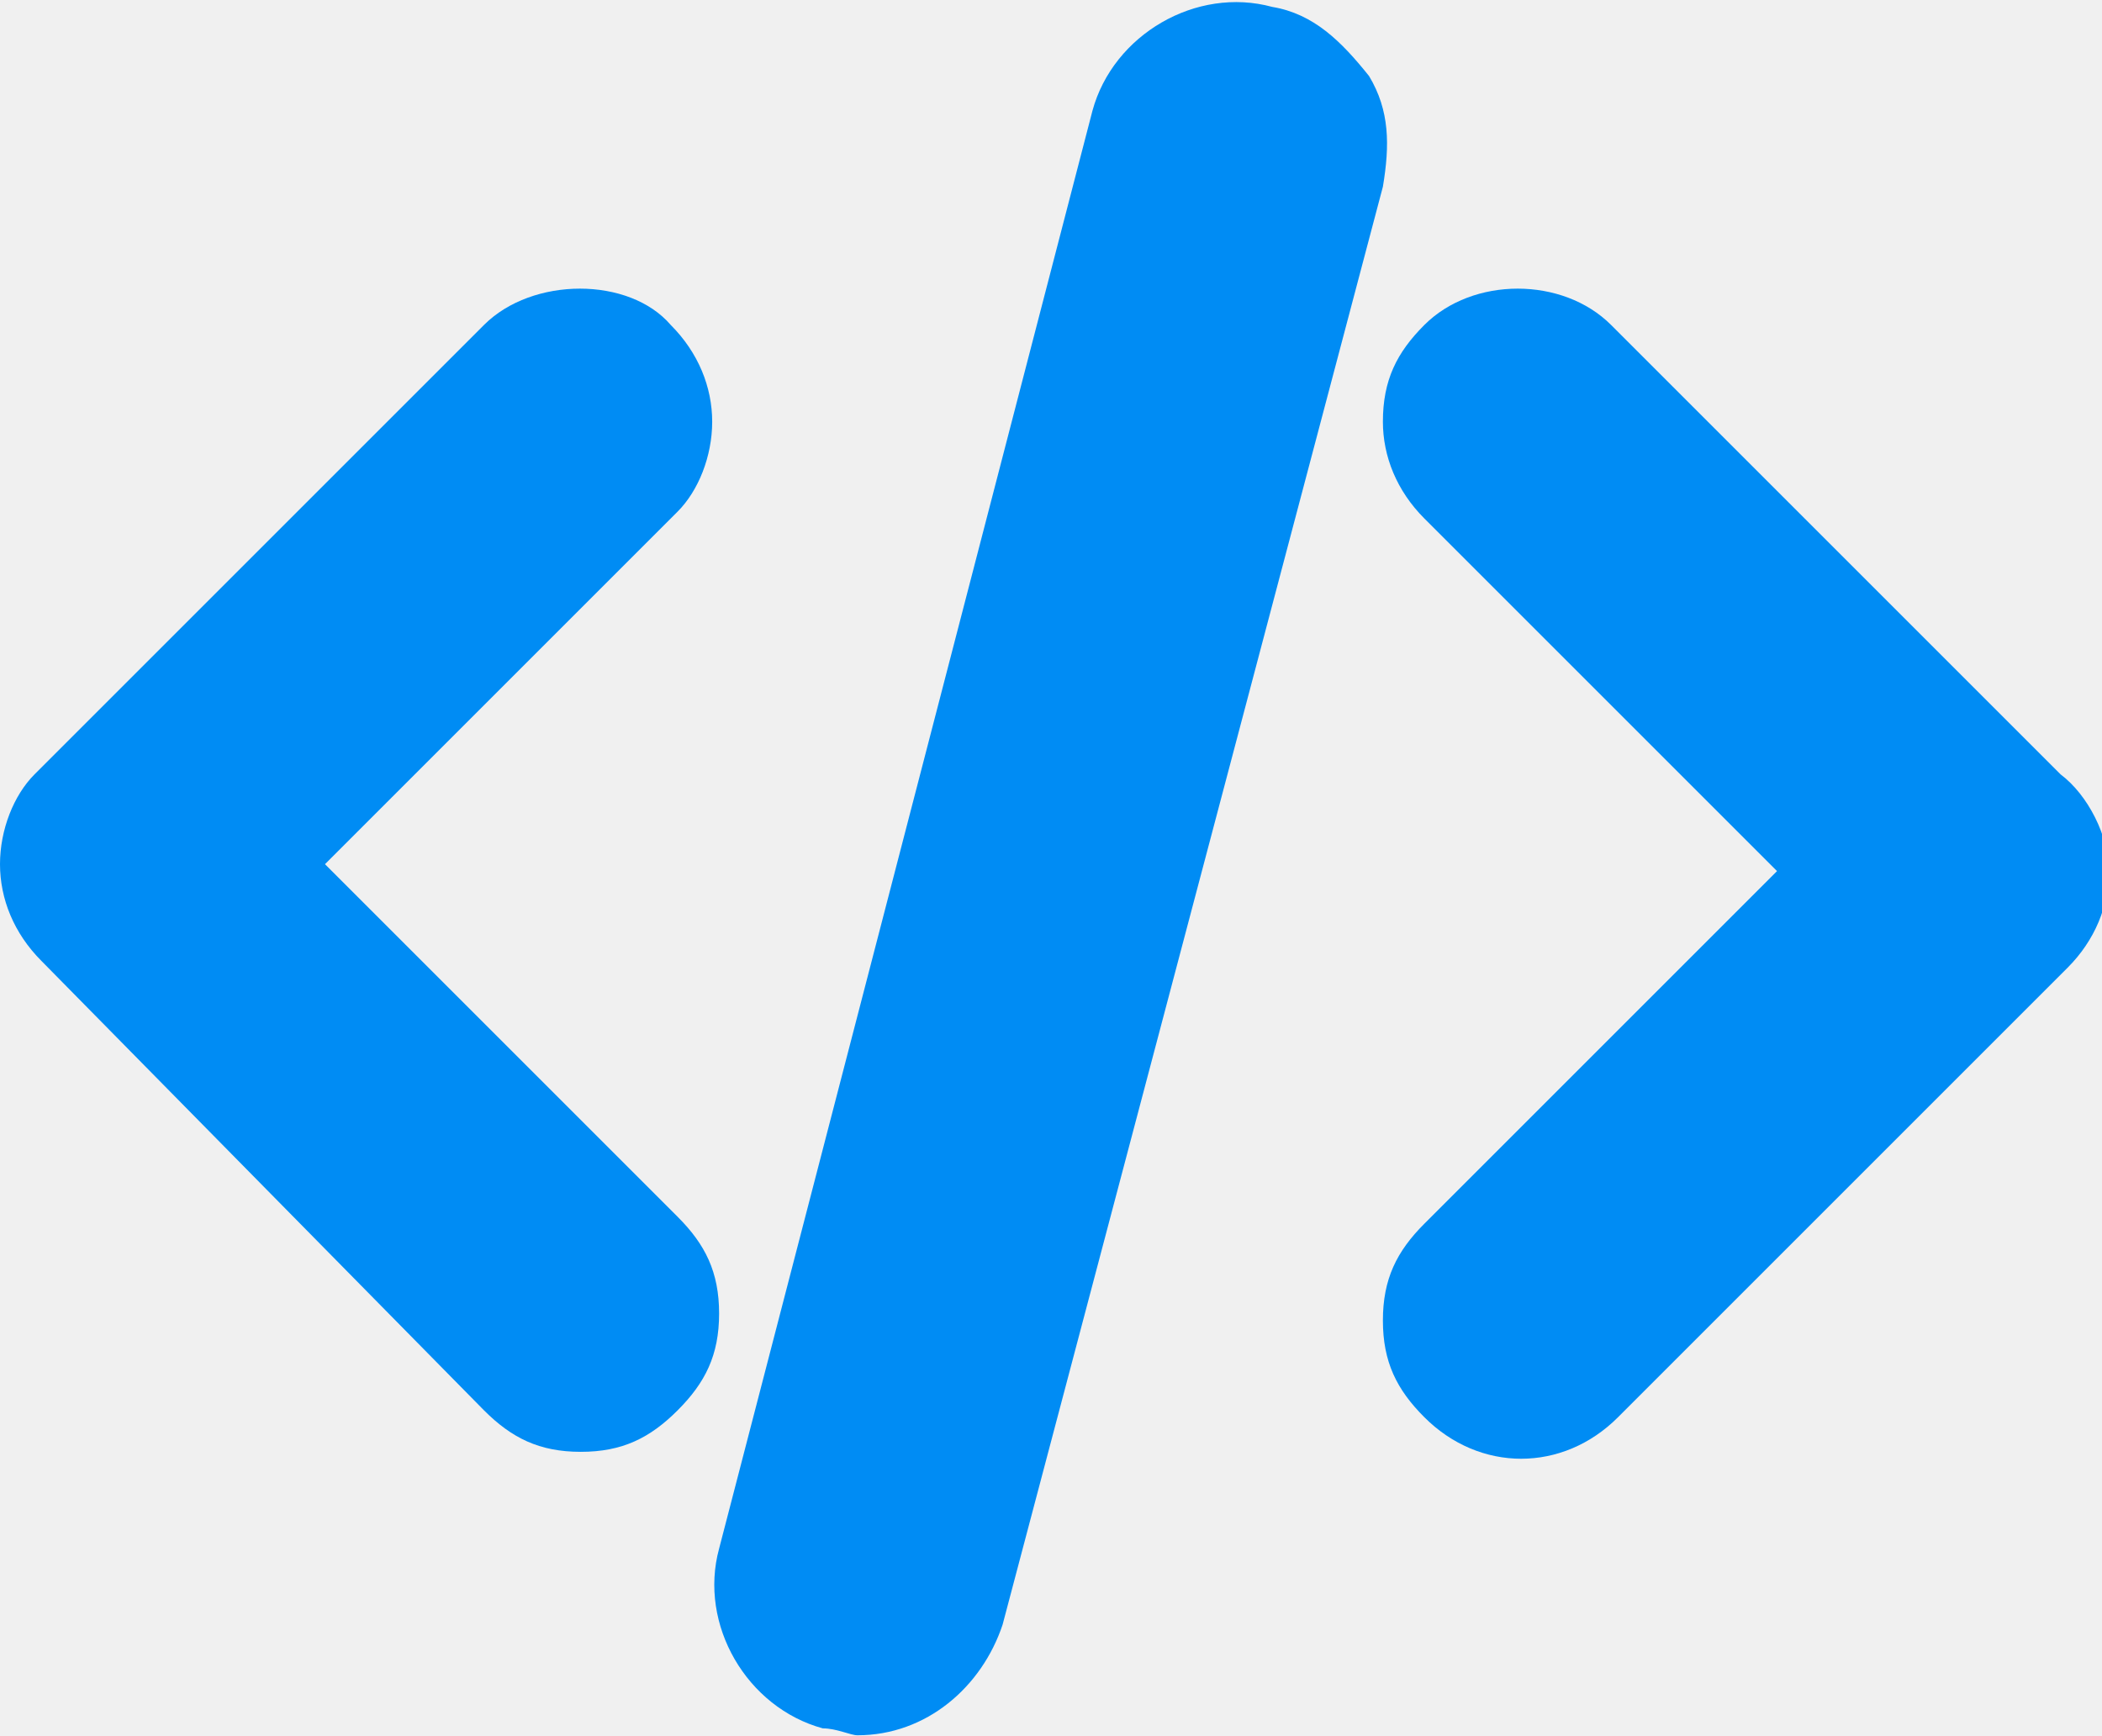
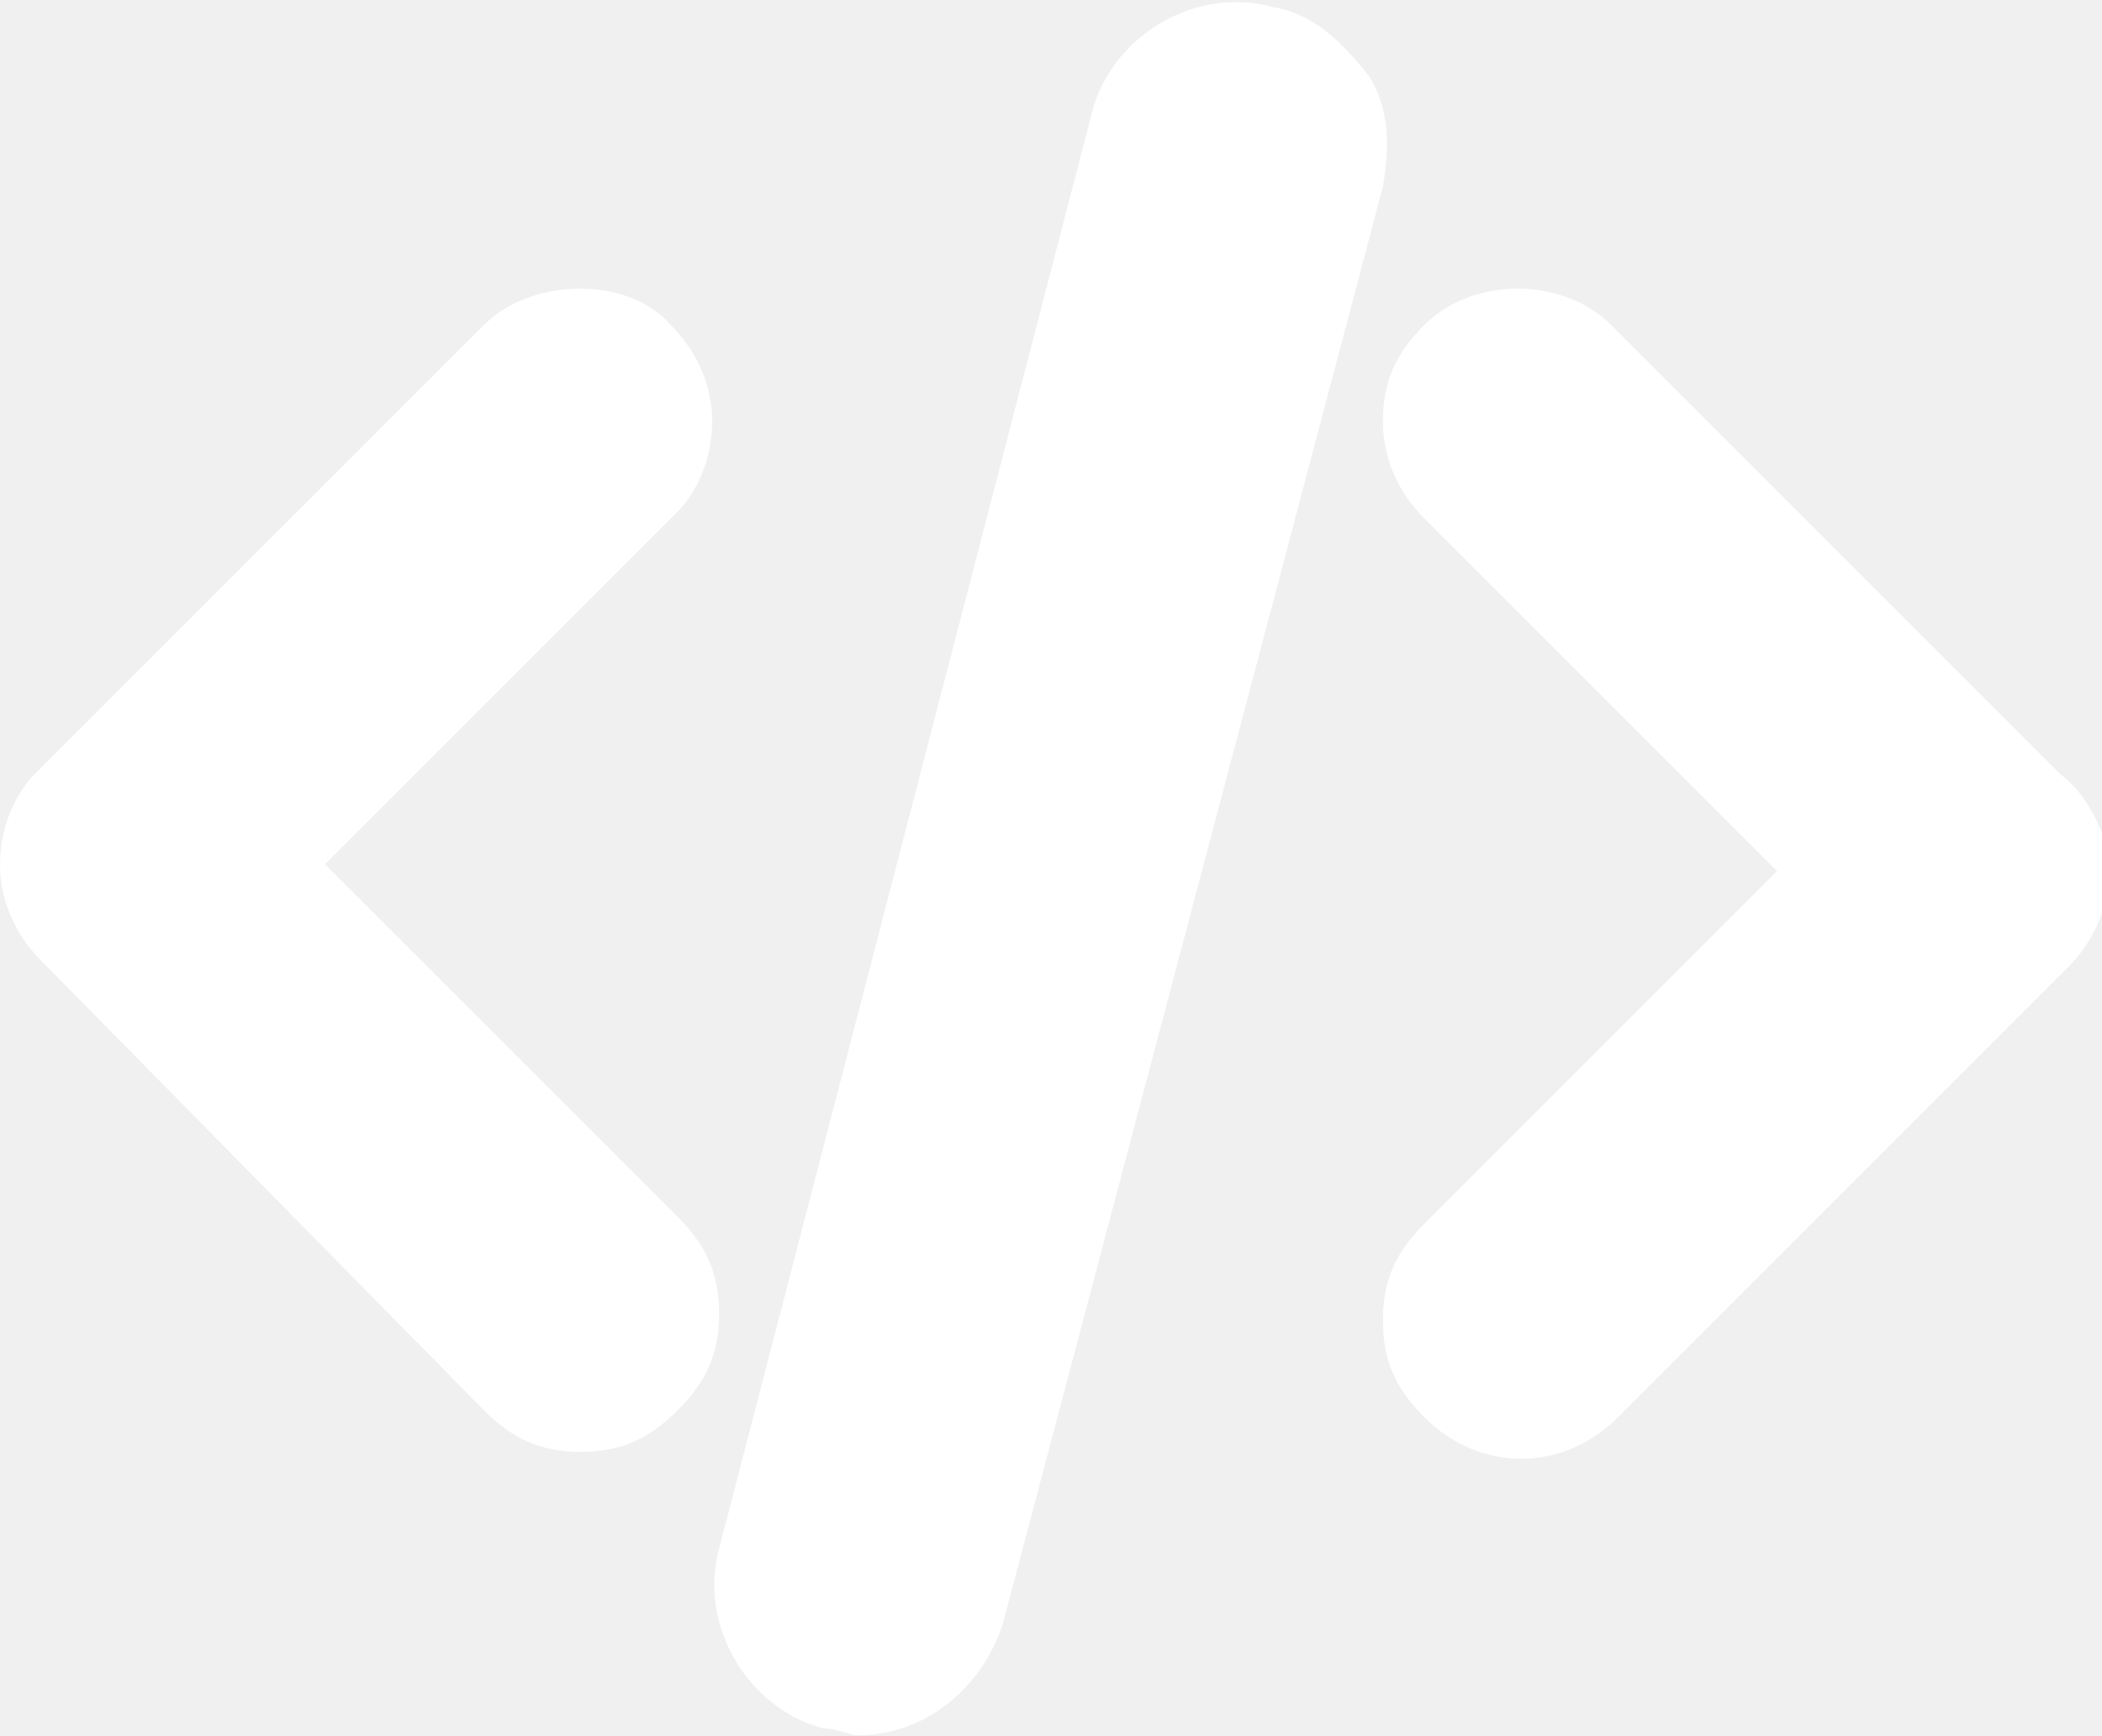
<svg xmlns="http://www.w3.org/2000/svg" version="1.1" id="Layer_1" x="0px" y="0px" viewBox="0 0 30.4 25.1" style="enable-background:new 0 0 30.4 25.1;" xml:space="preserve">
  <g>
-     <path style="fill:#008CF4;" d="M10.3,6.1c0-0.5-0.2-1-0.6-1.4C9.1,4,7.7,4,7,4.7l-6.5,6.5C0.2,11.5,0,12,0,12.5s0.2,1,0.6,1.4   L7,20.4c0.4,0.4,0.8,0.6,1.4,0.6s1-0.2,1.4-0.6c0.4-0.4,0.6-0.8,0.6-1.4s-0.2-1-0.6-1.4l-5.1-5.1l5.1-5.1   C10.1,7.1,10.3,6.6,10.3,6.1z" />
-     <path style="fill:#008CF4;" d="M29.8,11.2l-6.5-6.5c-0.7-0.7-2-0.7-2.7,0c-0.4,0.4-0.6,0.8-0.6,1.4c0,0.5,0.2,1,0.6,1.4l5.1,5.1   l-5.1,5.1c-0.4,0.4-0.6,0.8-0.6,1.4s0.2,1,0.6,1.4c0.4,0.4,0.9,0.6,1.4,0.6s1-0.2,1.4-0.6l6.5-6.5c0.4-0.4,0.6-0.9,0.6-1.4   S30.2,11.5,29.8,11.2z" />
-     <path style="fill:#008CF4;" d="M18.4,0.1c-1.1-0.3-2.3,0.4-2.6,1.5l-5.4,20.8c-0.3,1.1,0.4,2.3,1.5,2.6c0.2,0,0.4,0.1,0.5,0.1   c1,0,1.8-0.7,2.1-1.6L20,2.7c0.1-0.6,0.1-1.1-0.2-1.6C19.4,0.6,19,0.2,18.4,0.1z" />
+     <path style="fill:#ffffff;" d="M10.3,6.1c0-0.5-0.2-1-0.6-1.4C9.1,4,7.7,4,7,4.7l-6.5,6.5C0.2,11.5,0,12,0,12.5s0.2,1,0.6,1.4   L7,20.4c0.4,0.4,0.8,0.6,1.4,0.6s1-0.2,1.4-0.6c0.4-0.4,0.6-0.8,0.6-1.4s-0.2-1-0.6-1.4l-5.1-5.1l5.1-5.1   C10.1,7.1,10.3,6.6,10.3,6.1z" />
+     <path style="fill:#ffffff;" d="M29.8,11.2l-6.5-6.5c-0.7-0.7-2-0.7-2.7,0c-0.4,0.4-0.6,0.8-0.6,1.4c0,0.5,0.2,1,0.6,1.4l5.1,5.1   l-5.1,5.1c-0.4,0.4-0.6,0.8-0.6,1.4s0.2,1,0.6,1.4c0.4,0.4,0.9,0.6,1.4,0.6s1-0.2,1.4-0.6l6.5-6.5c0.4-0.4,0.6-0.9,0.6-1.4   S30.2,11.5,29.8,11.2z" />
+     <path style="fill:#ffffff;" d="M18.4,0.1c-1.1-0.3-2.3,0.4-2.6,1.5l-5.4,20.8c-0.3,1.1,0.4,2.3,1.5,2.6c0.2,0,0.4,0.1,0.5,0.1   c1,0,1.8-0.7,2.1-1.6L20,2.7c0.1-0.6,0.1-1.1-0.2-1.6C19.4,0.6,19,0.2,18.4,0.1z" />
  </g>
</svg>
